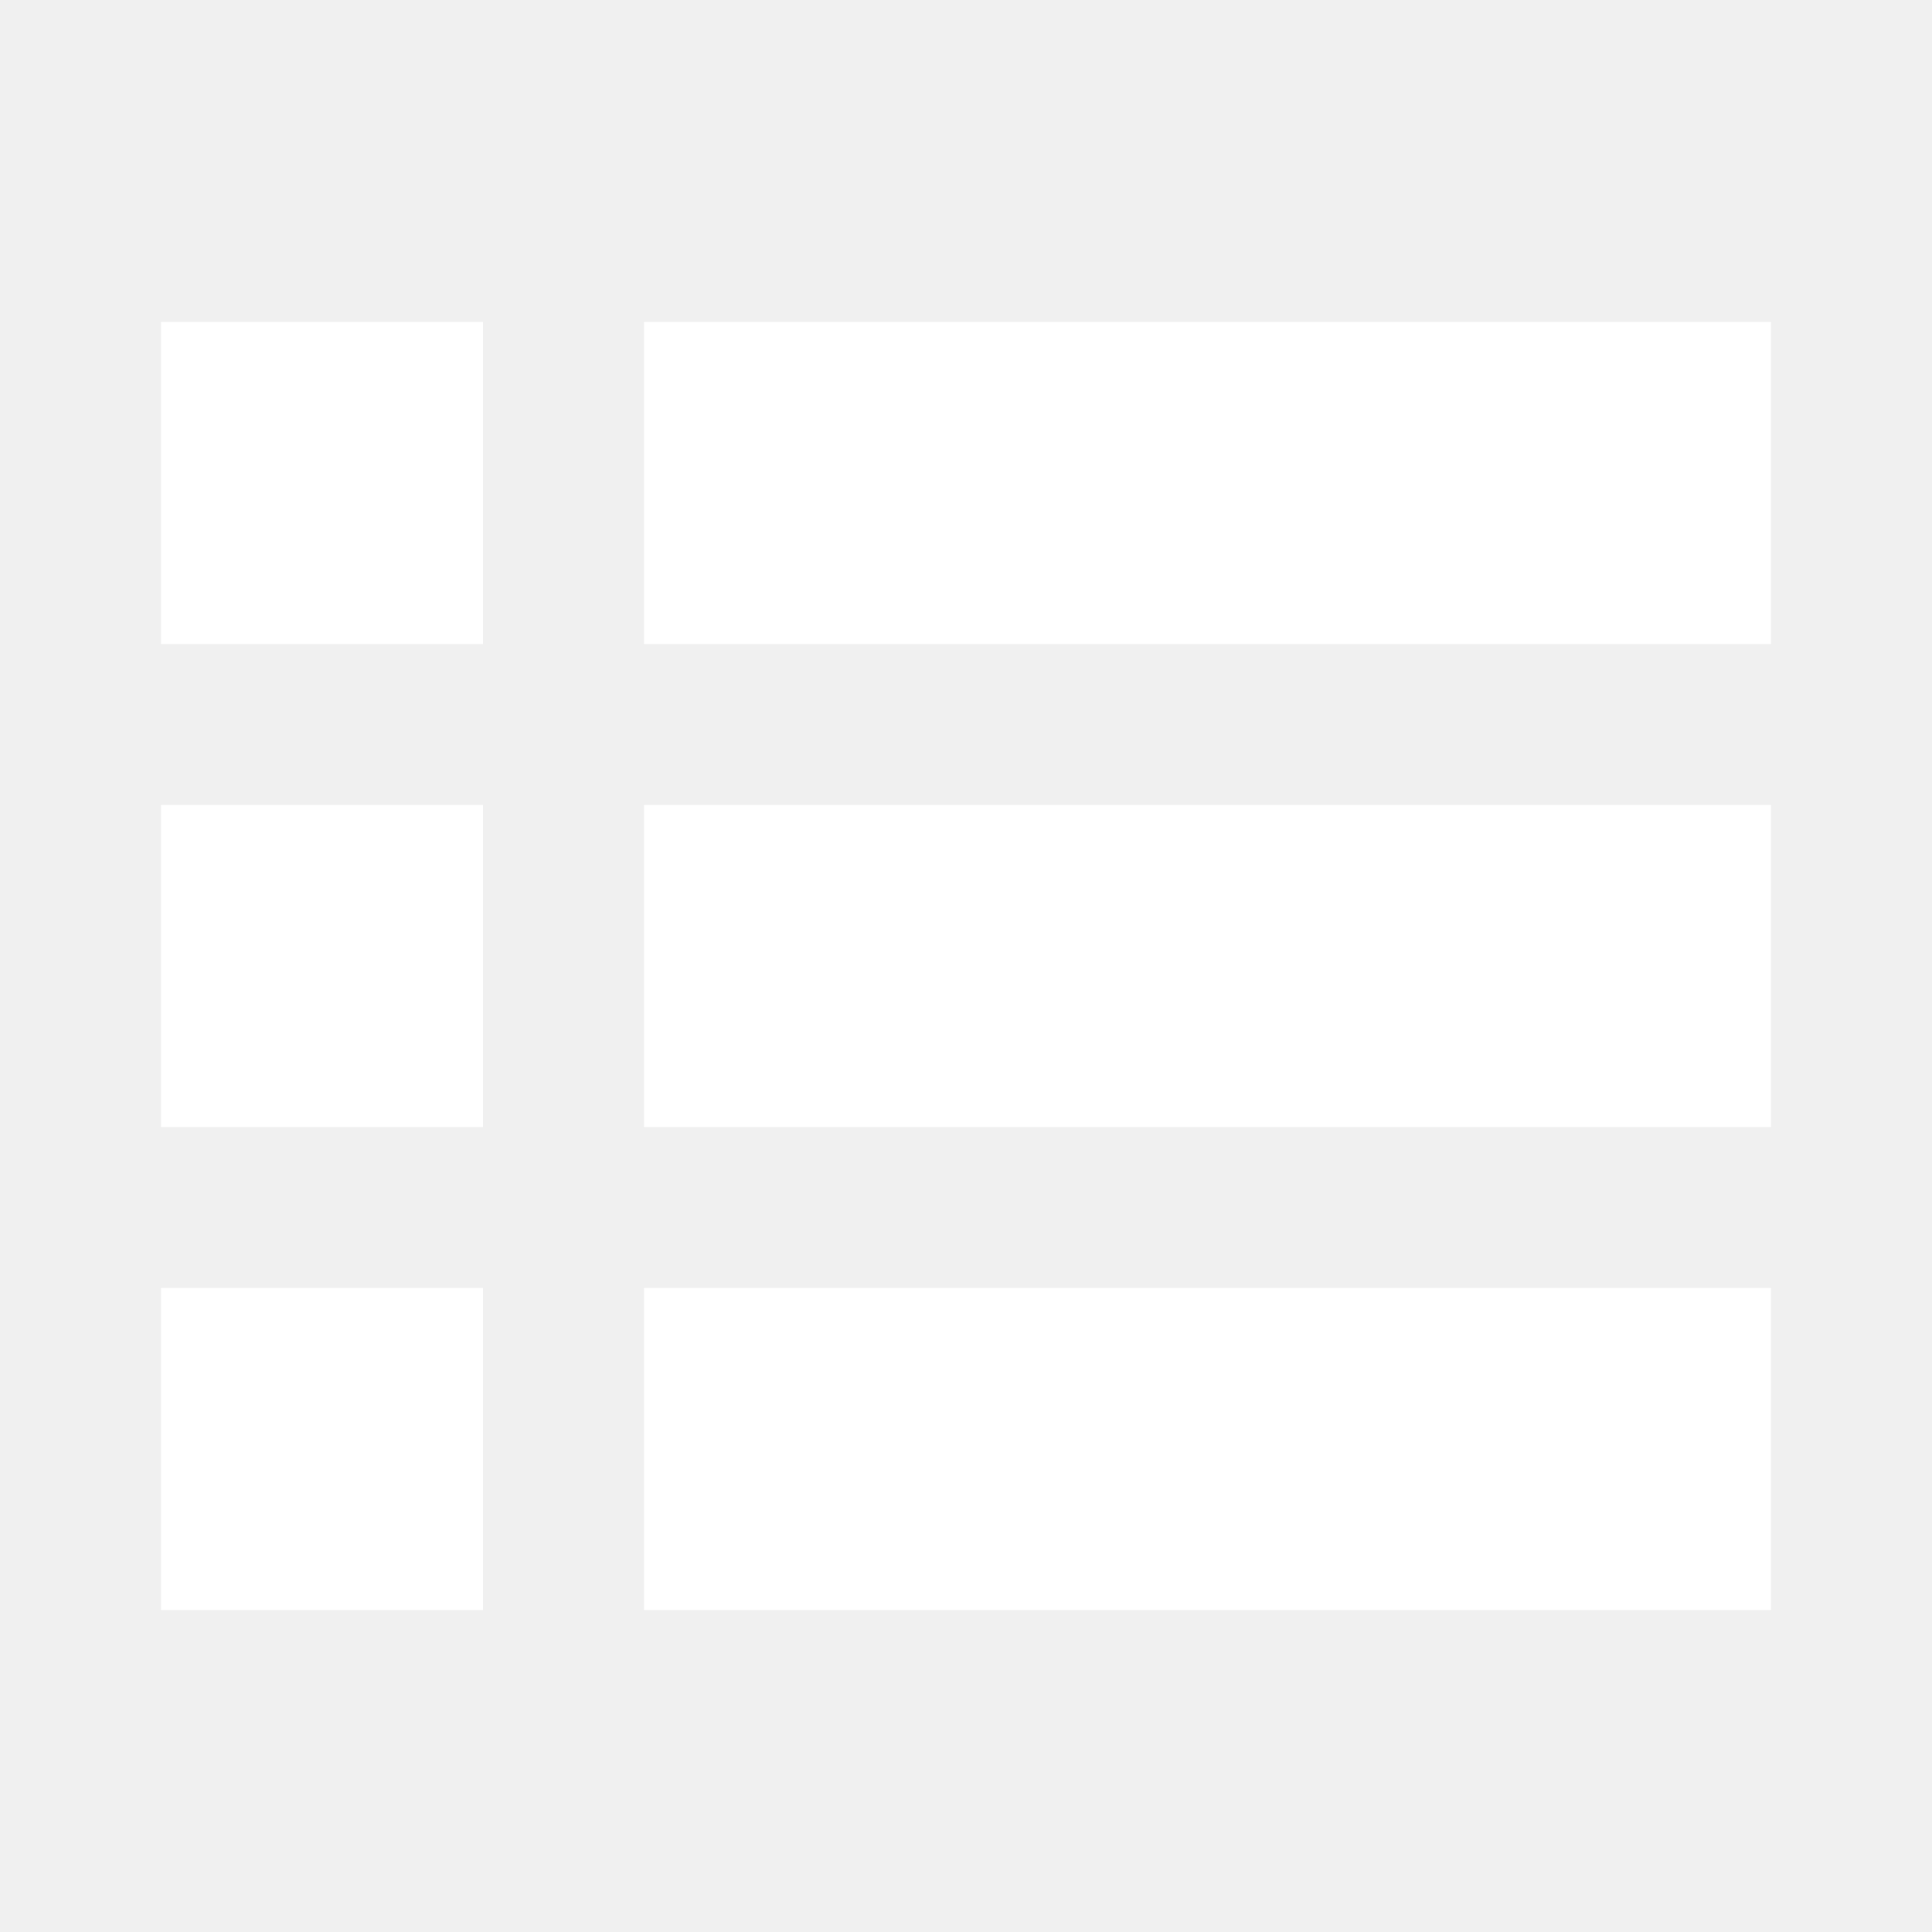
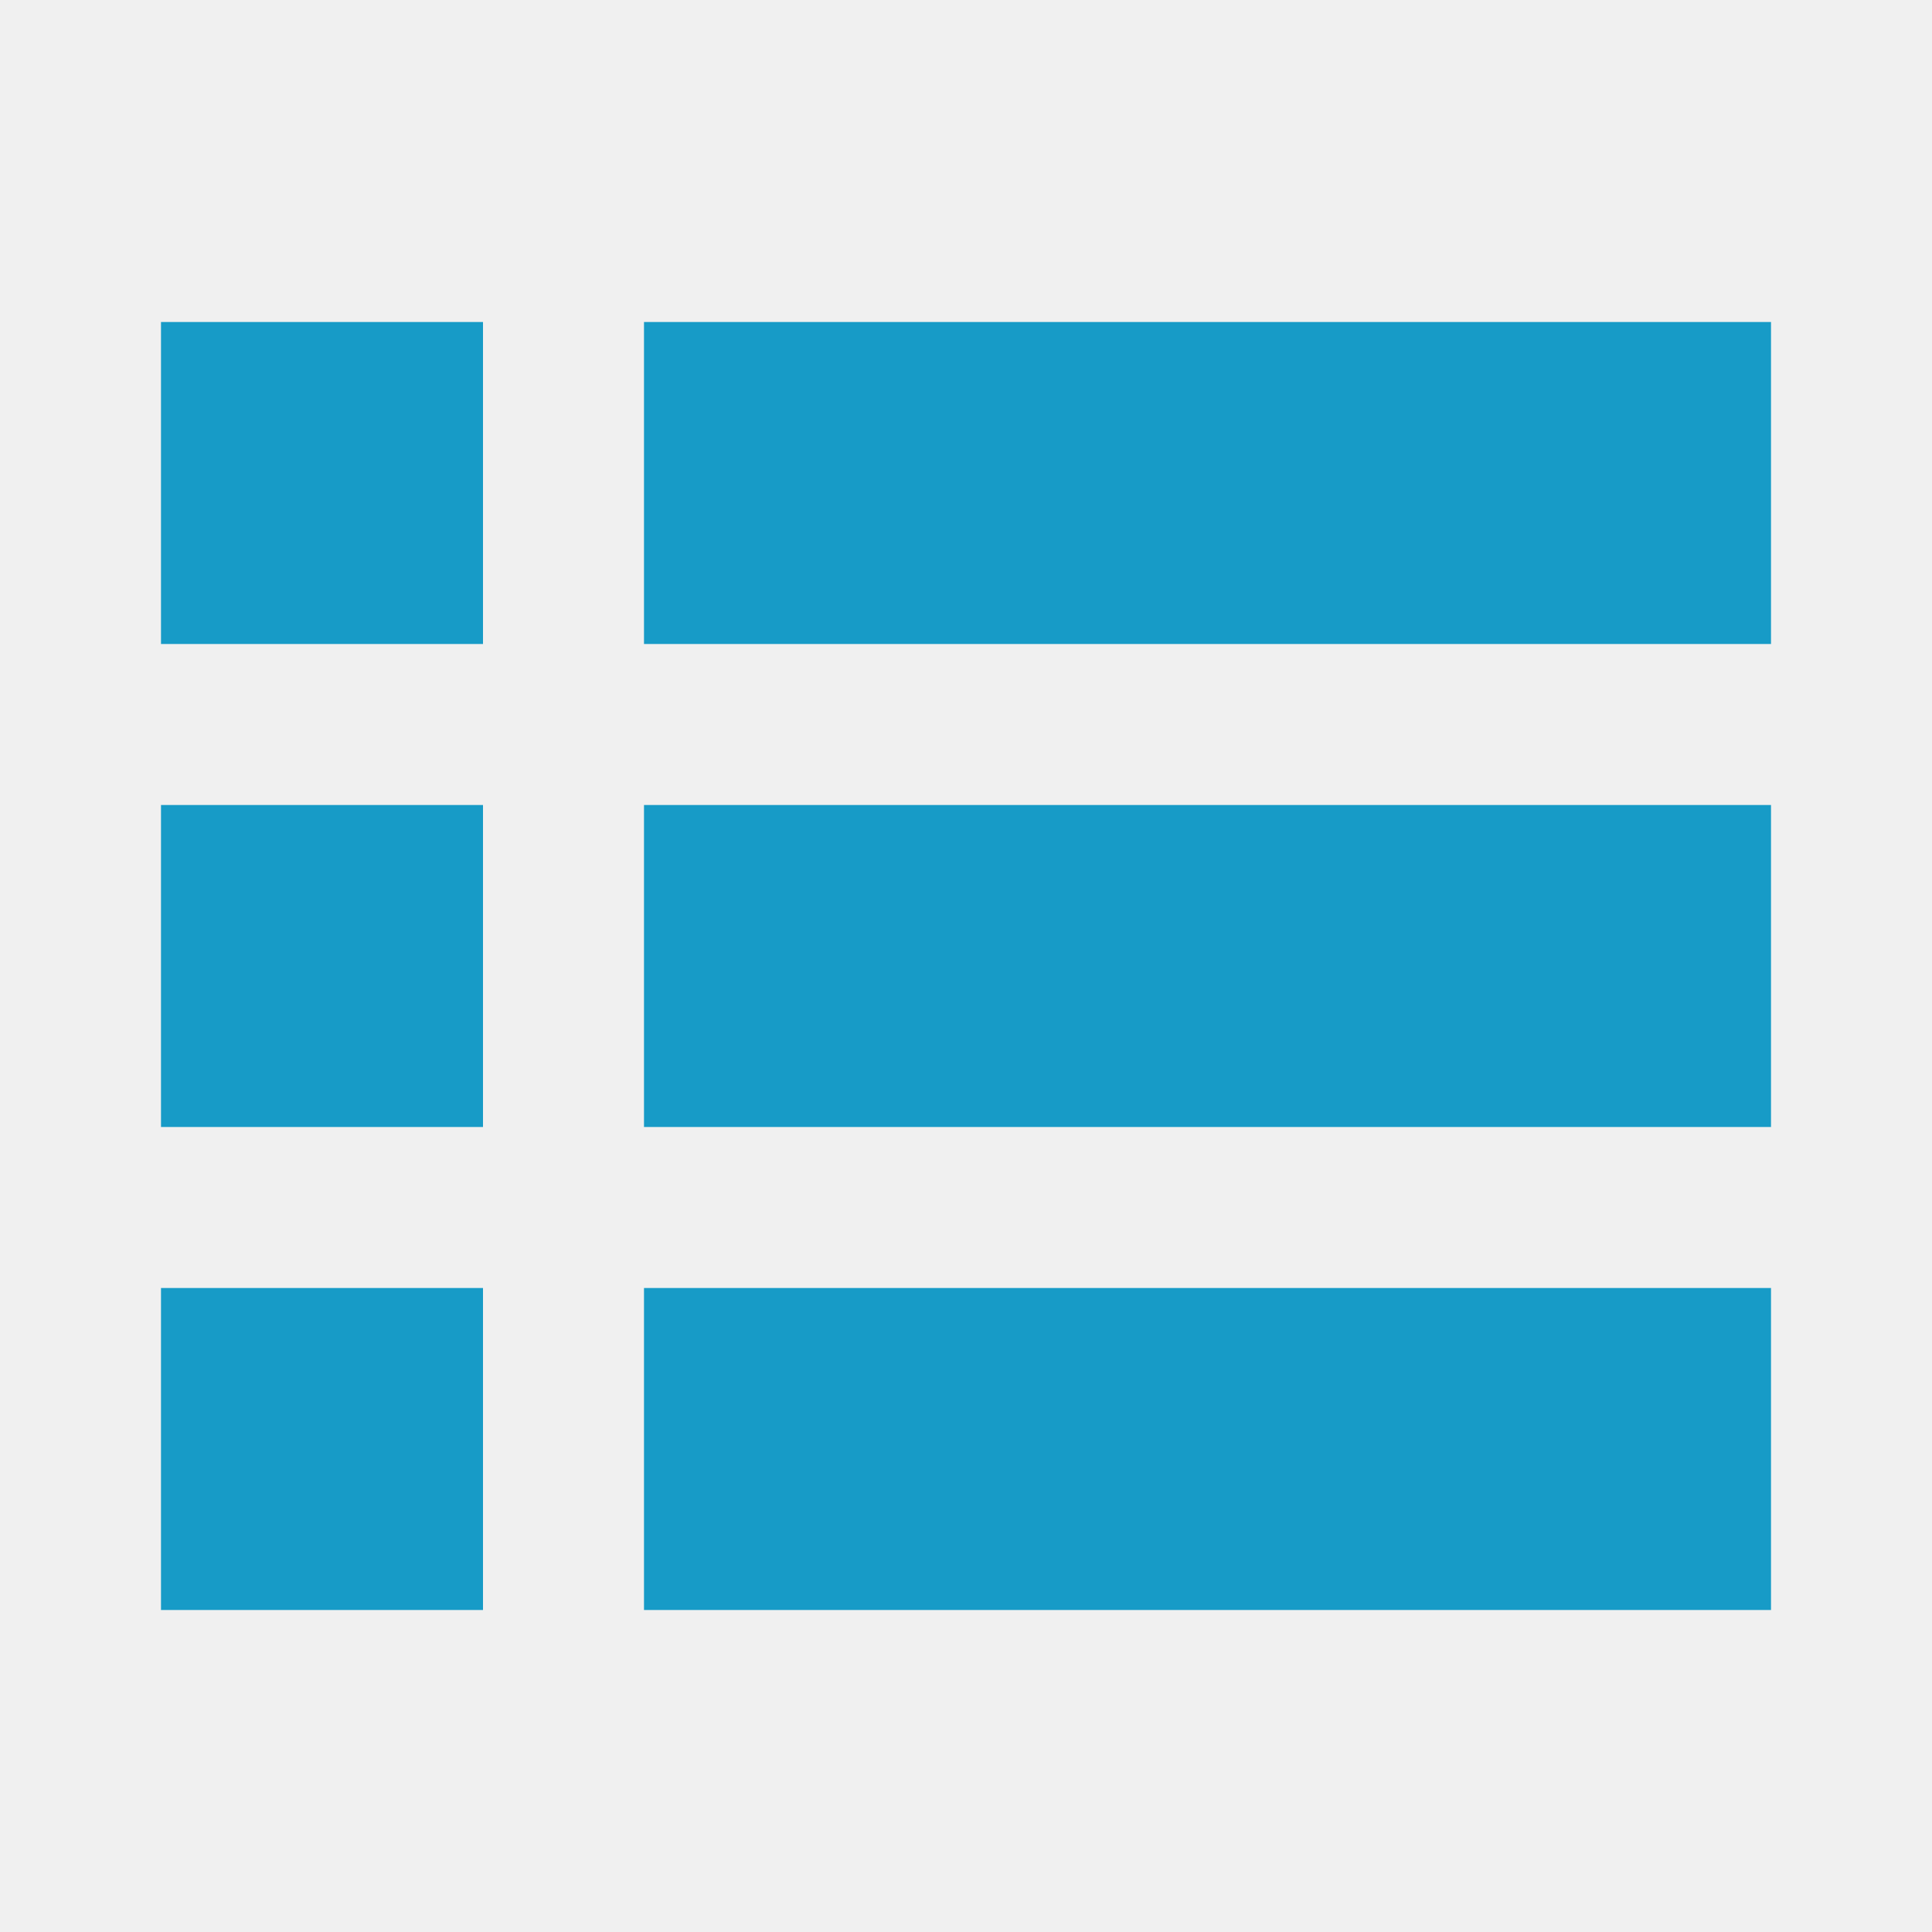
<svg xmlns="http://www.w3.org/2000/svg" height="24" viewBox="0 -960 960 960" width="24">
-   <path d="M80-160v-160h160v160H80Zm240 0v-160h560v160H320ZM80-400v-160h160v160H80Zm240 0v-160h560v160H320ZM80-640v-160h160v160H80Zm240 0v-160h560v160H320Z" style="fill: #fff;" />
+   <path d="M80-160v-160h160v160H80Zm240 0v-160h560v160H320ZM80-400v-160h160v160H80Zm240 0v-160h560v160H320ZM80-640v-160h160v160H80Zm240 0v-160h560v160H320Z" style="fill: #179BC7;" />
</svg>
